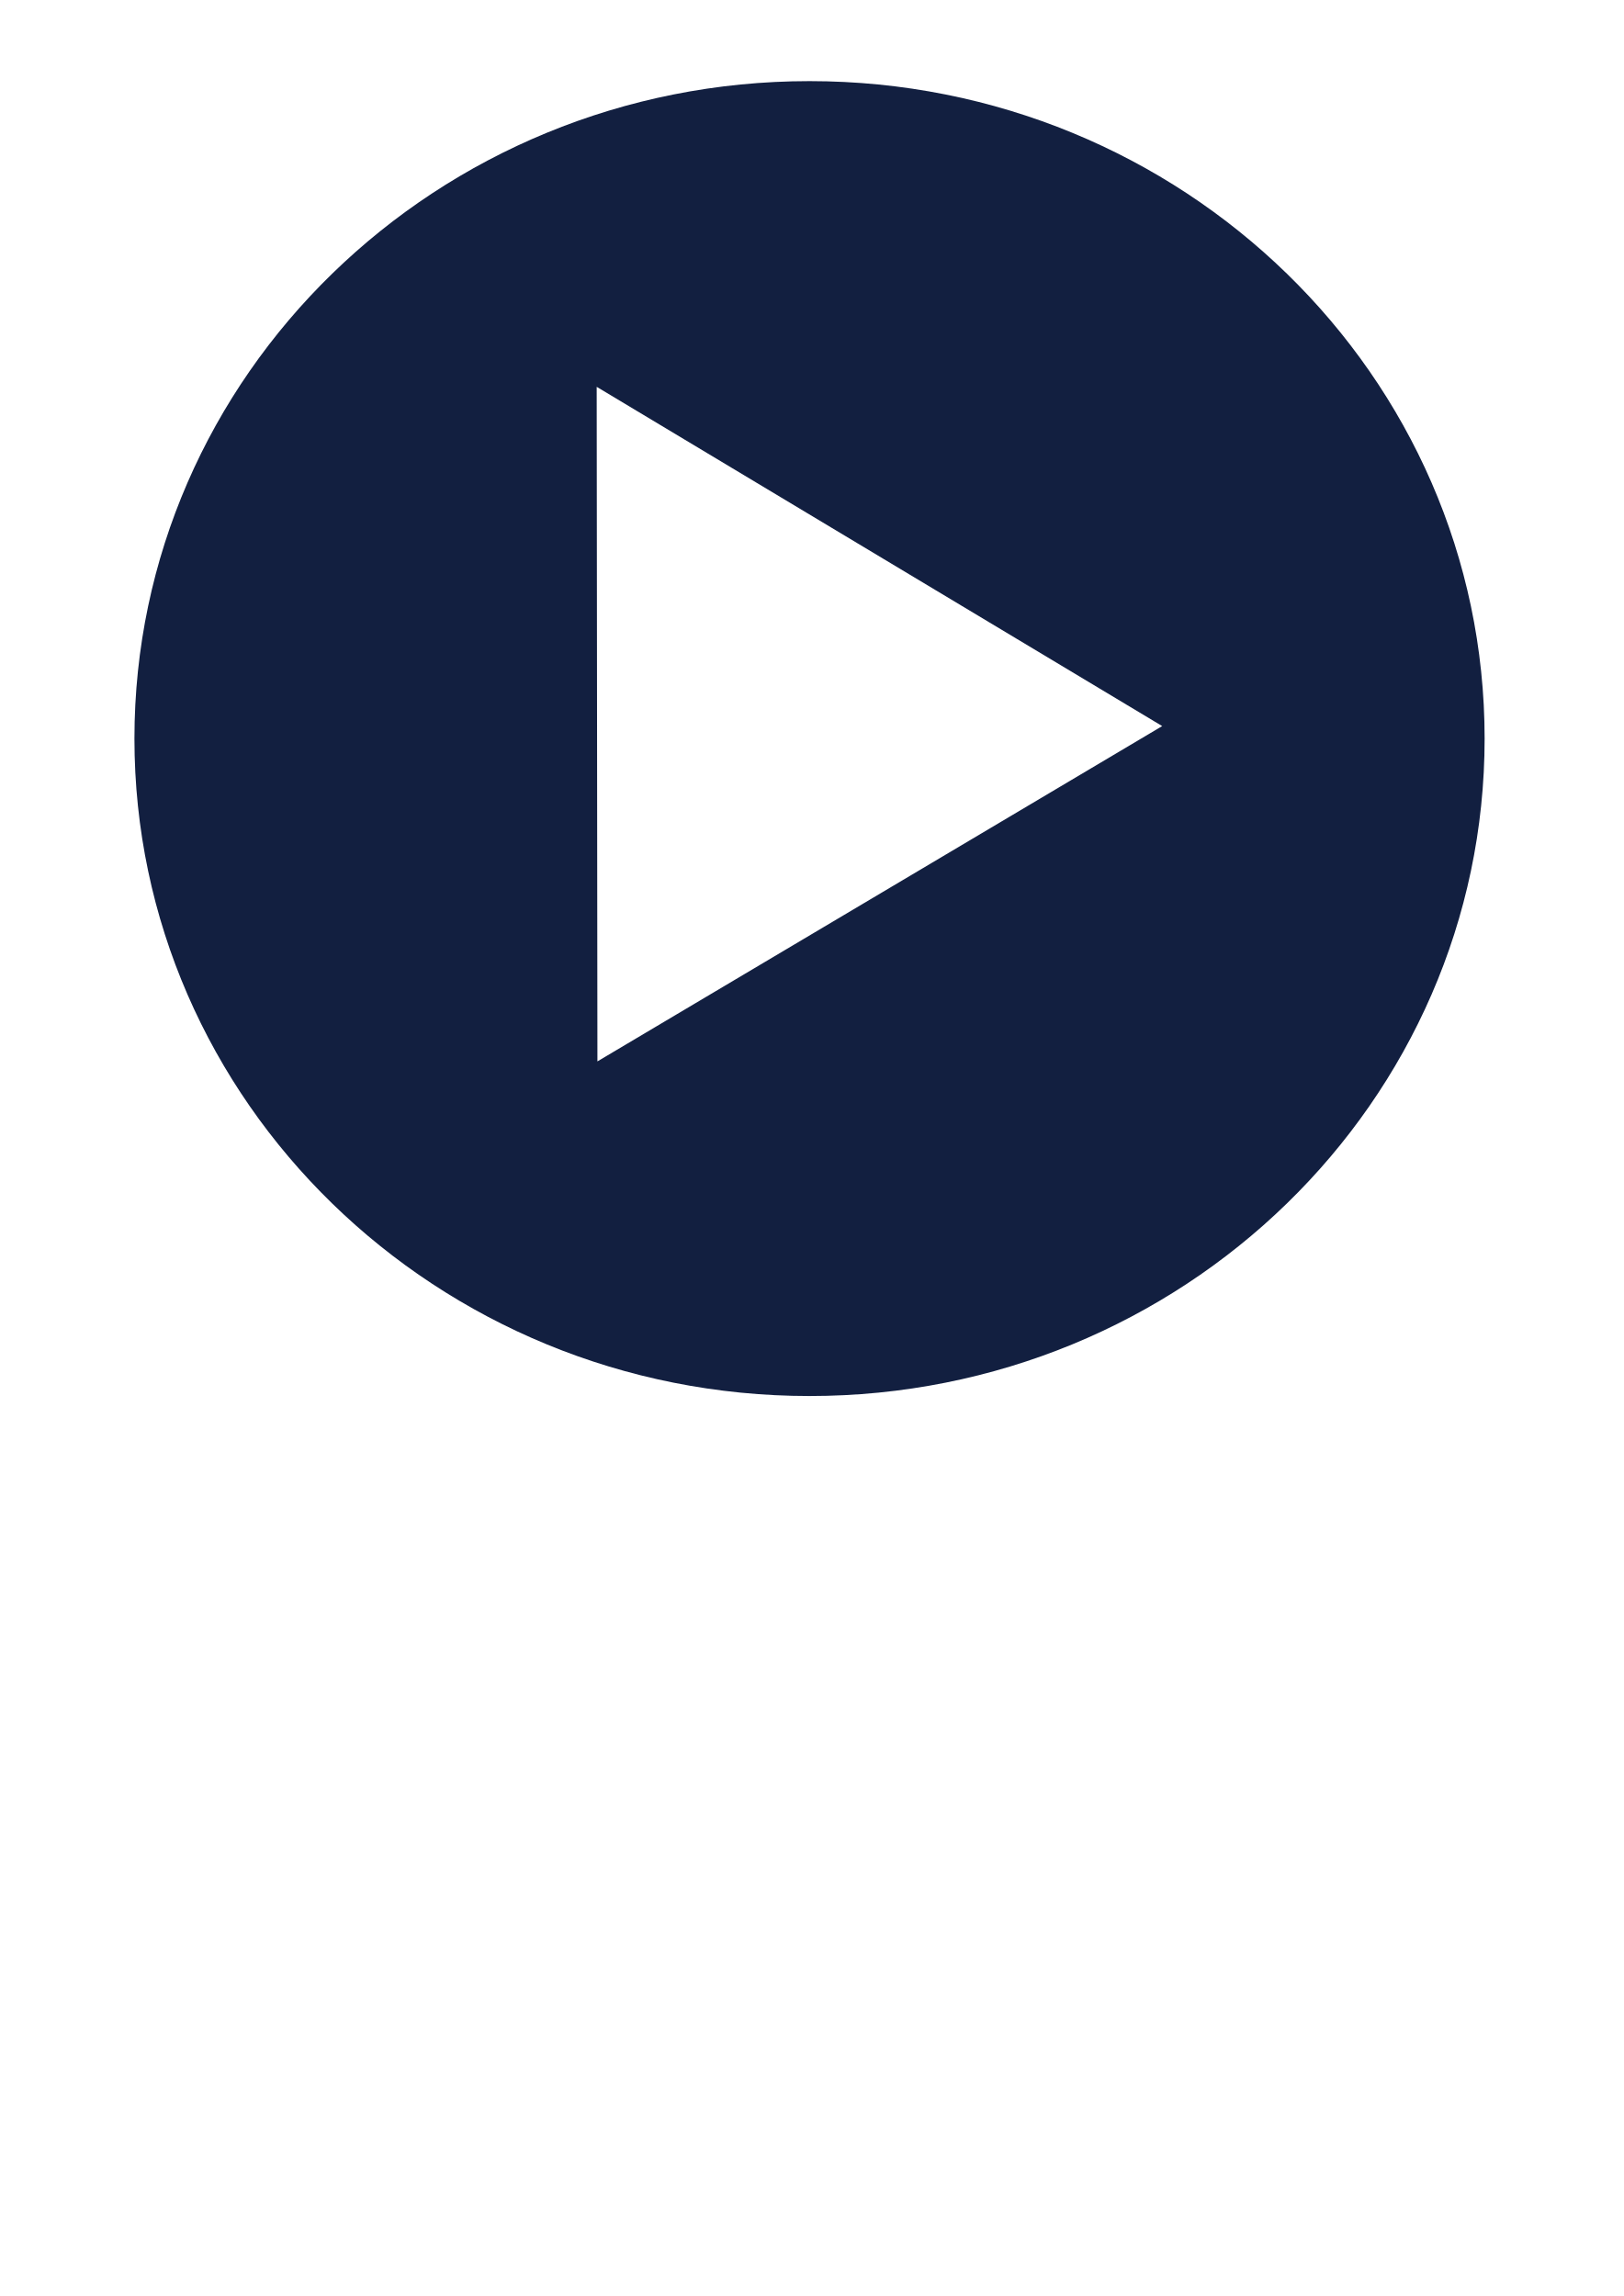
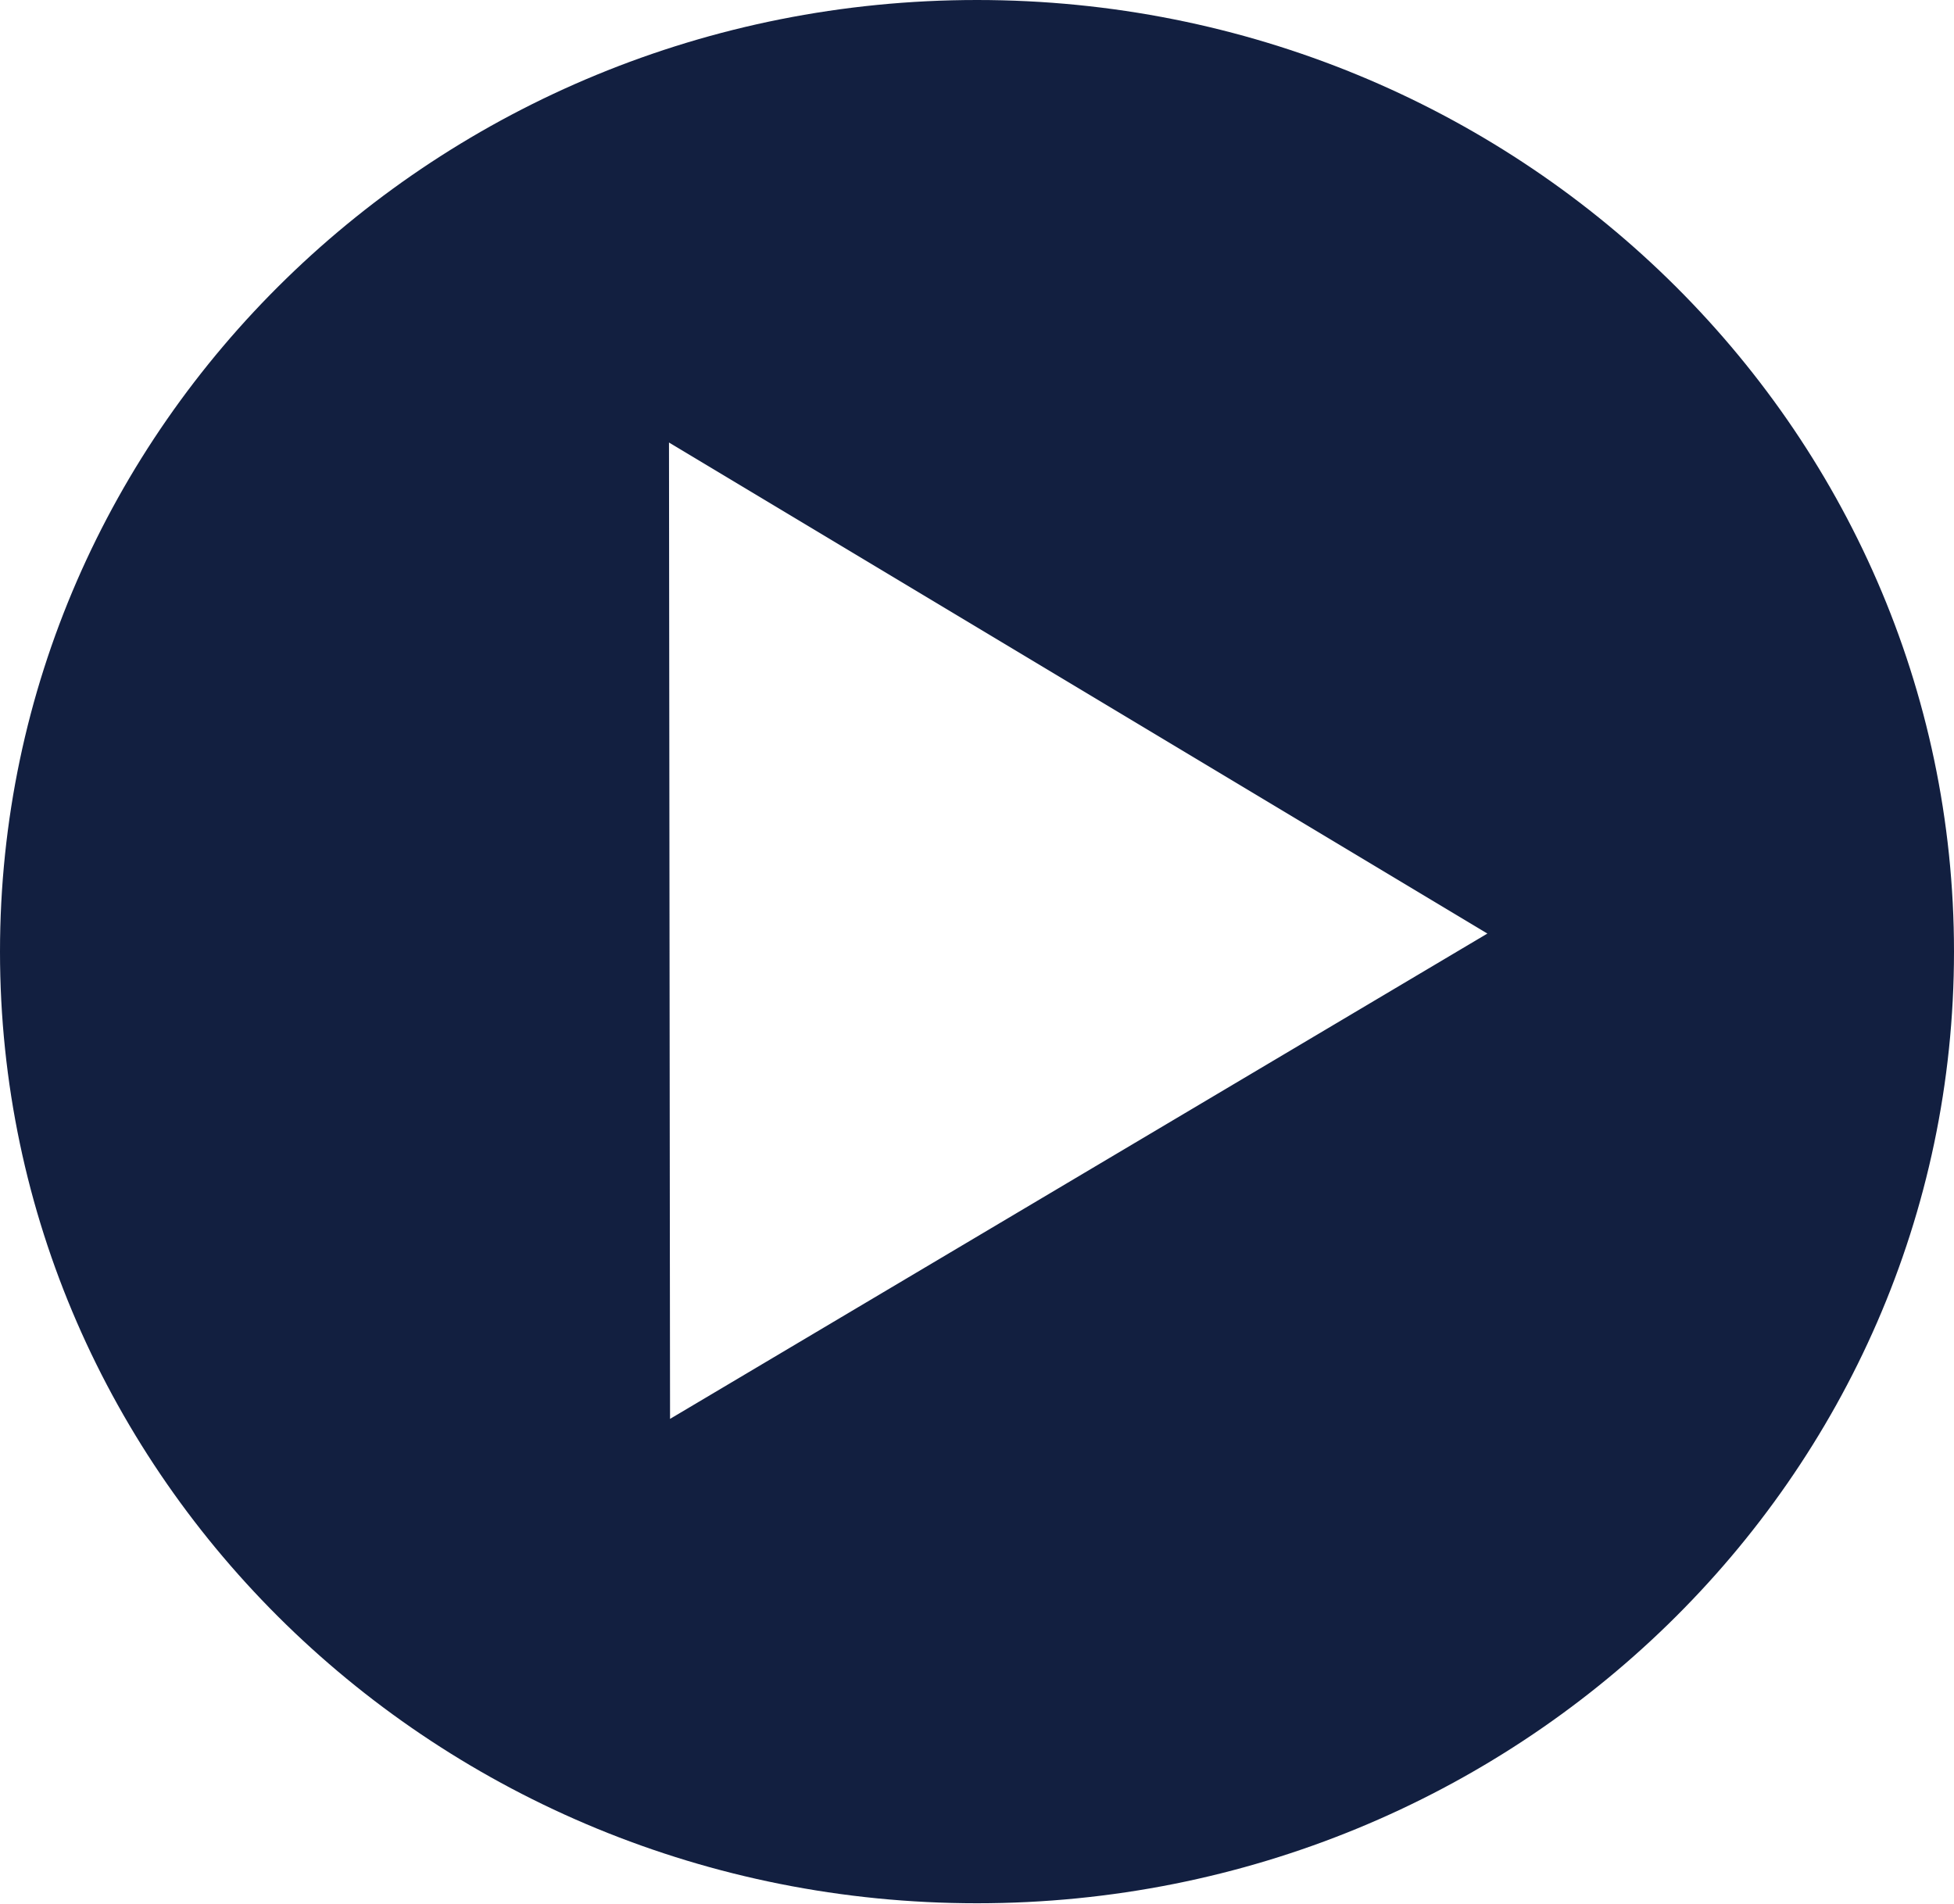
- <svg xmlns="http://www.w3.org/2000/svg" width="210mm" height="297mm" viewBox="0 0 210 297" version="1.1" id="svg8">
+ <svg xmlns="http://www.w3.org/2000/svg" width="174.625mm" height="170.089mm" viewBox="0 0 174.625 170.089" version="1.1" id="svg8">
  <defs id="defs2" />
-   <g id="layer1">
-     <path style="stroke-width:1;fill:#121f40;fill-opacity:1" clip-path="none" d="M 395.715 39.662 A 330 321.429 0 0 0 65.715 361.092 A 330 321.429 0 0 0 395.715 682.52 A 330 321.429 0 0 0 725.715 361.092 A 330 321.429 0 0 0 395.715 39.662 z M 291.678 189.127 L 568.105 354.984 L 292.035 518.912 L 291.678 189.127 z " transform="scale(0.2645833)" id="path10" />
+   <g id="layer1" transform="translate(-17.38705,-10.49393)">
+     <path style="fill:#121f40;fill-opacity:1;stroke-width:1" clip-path="none" d="M 395.715,39.662 A 330,321.429 0 0 0 65.715,361.092 330,321.429 0 0 0 395.715,682.52 a 330,321.429 0 0 0 330,-321.428 330,321.429 0 0 0 -330,-321.43 z M 291.678,189.127 568.105,354.984 292.035,518.912 Z" transform="scale(0.2645833)" id="path10" />
  </g>
</svg>
